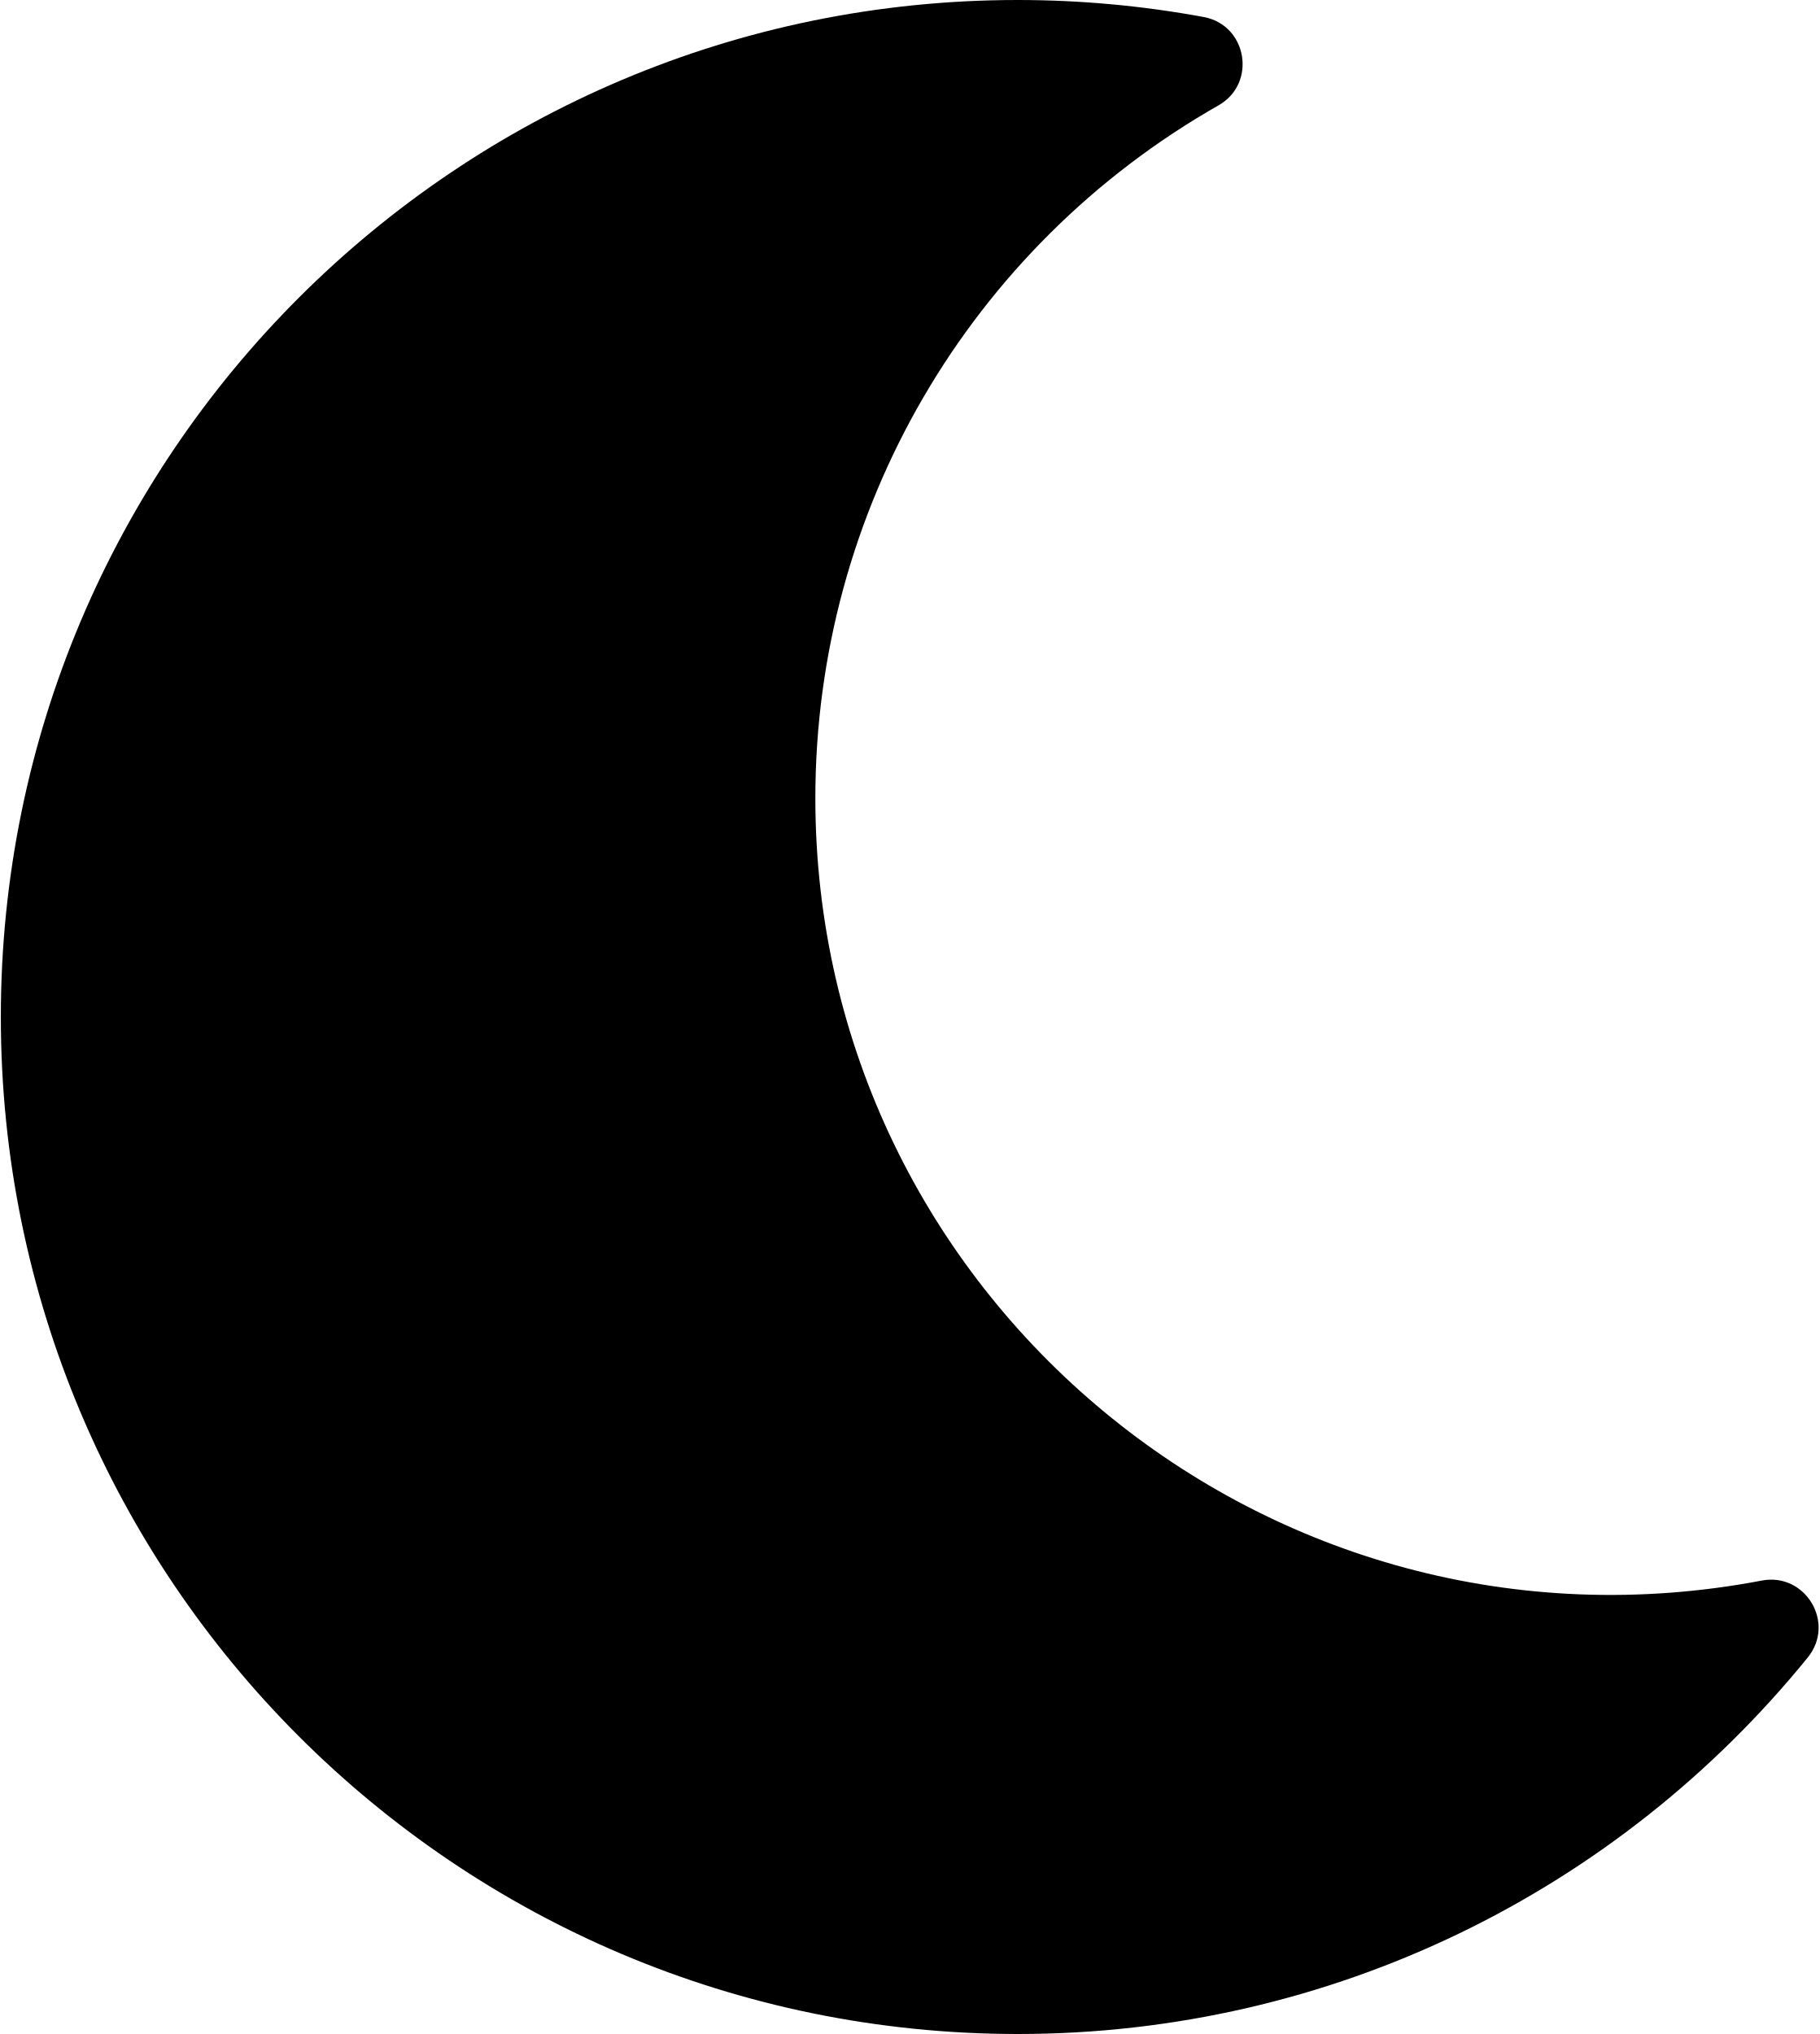
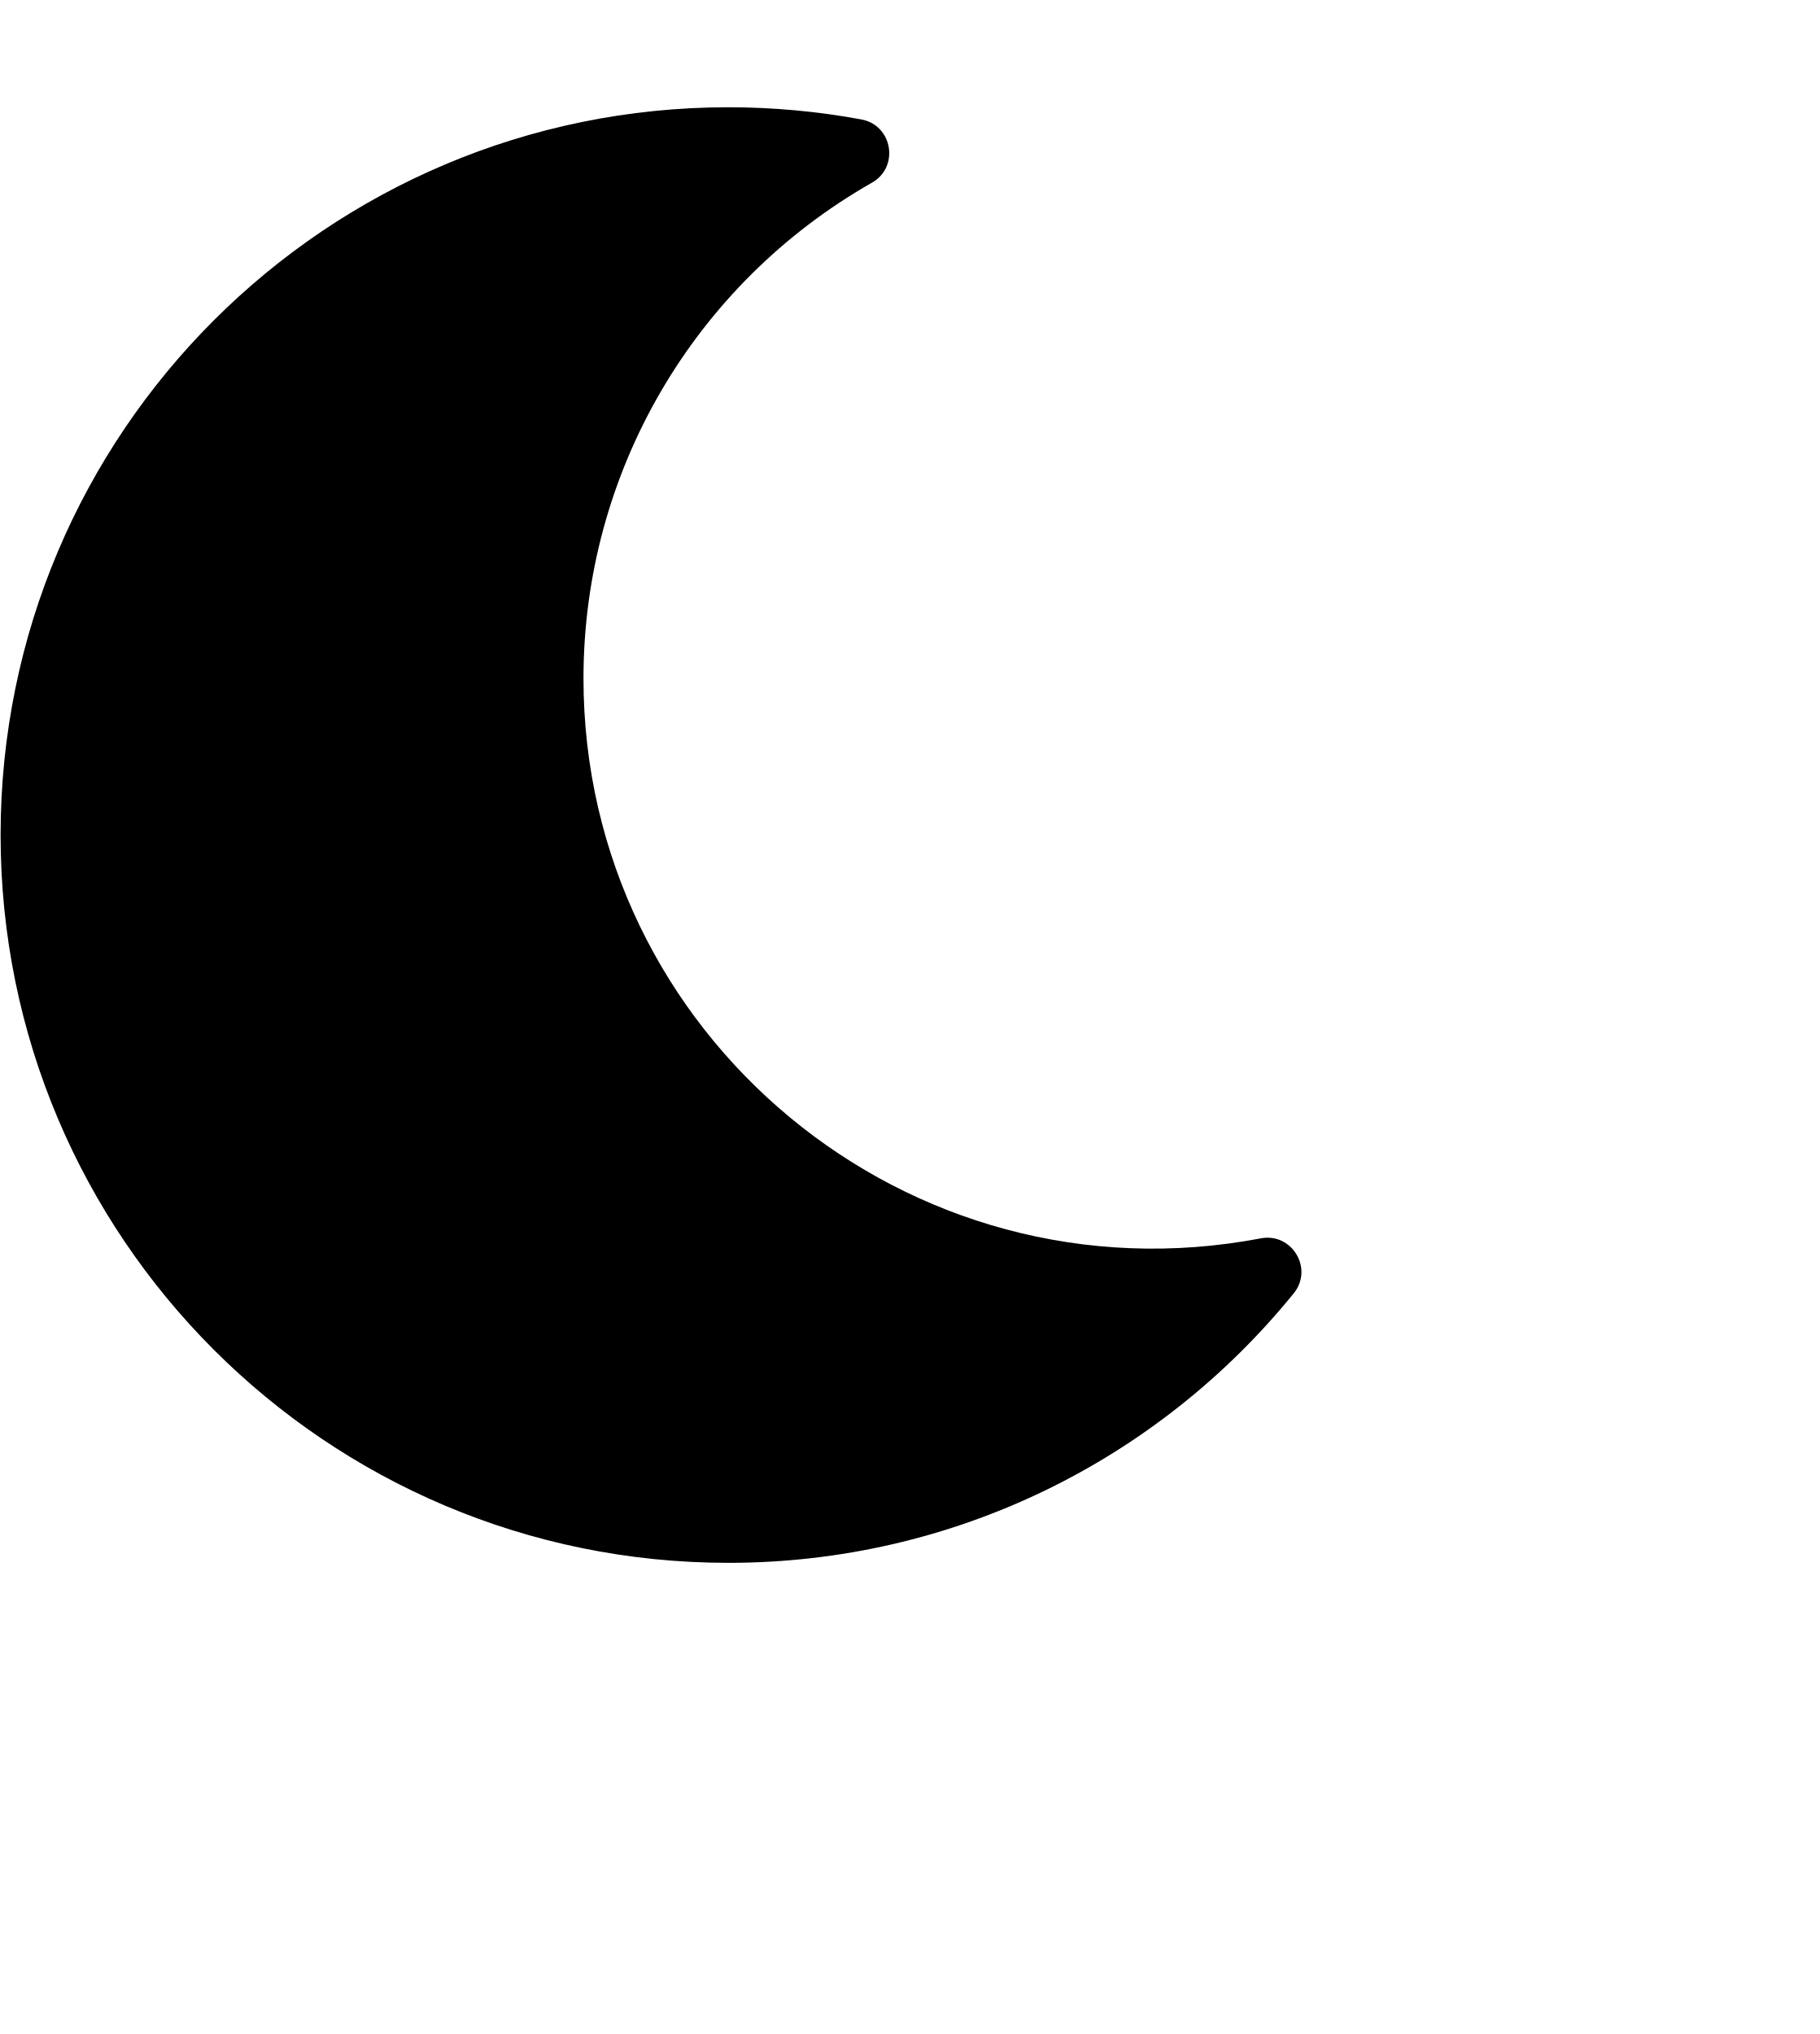
- <svg xmlns="http://www.w3.org/2000/svg" width="458" height="512" viewBox="0 0 458 512" fill="none">
+ <svg xmlns="http://www.w3.org/2000/svg" width="458" height="512" viewBox="0 0 640 640" fill="none">
  <path d="M256.211 512C335.173 512 407.29 476.075 455.068 417.208C462.136 408.5 454.429 395.778 443.506 397.858C319.303 421.512 205.244 326.282 205.244 200.904C205.244 128.682 243.906 62.269 306.742 26.51C316.428 20.998 313.992 6.313 302.986 4.28C287.557 1.435 271.9 0.002 256.211 0C114.902 0 0.211 114.511 0.211 256C0.211 397.309 114.722 512 256.211 512Z" fill="black" />
</svg>
